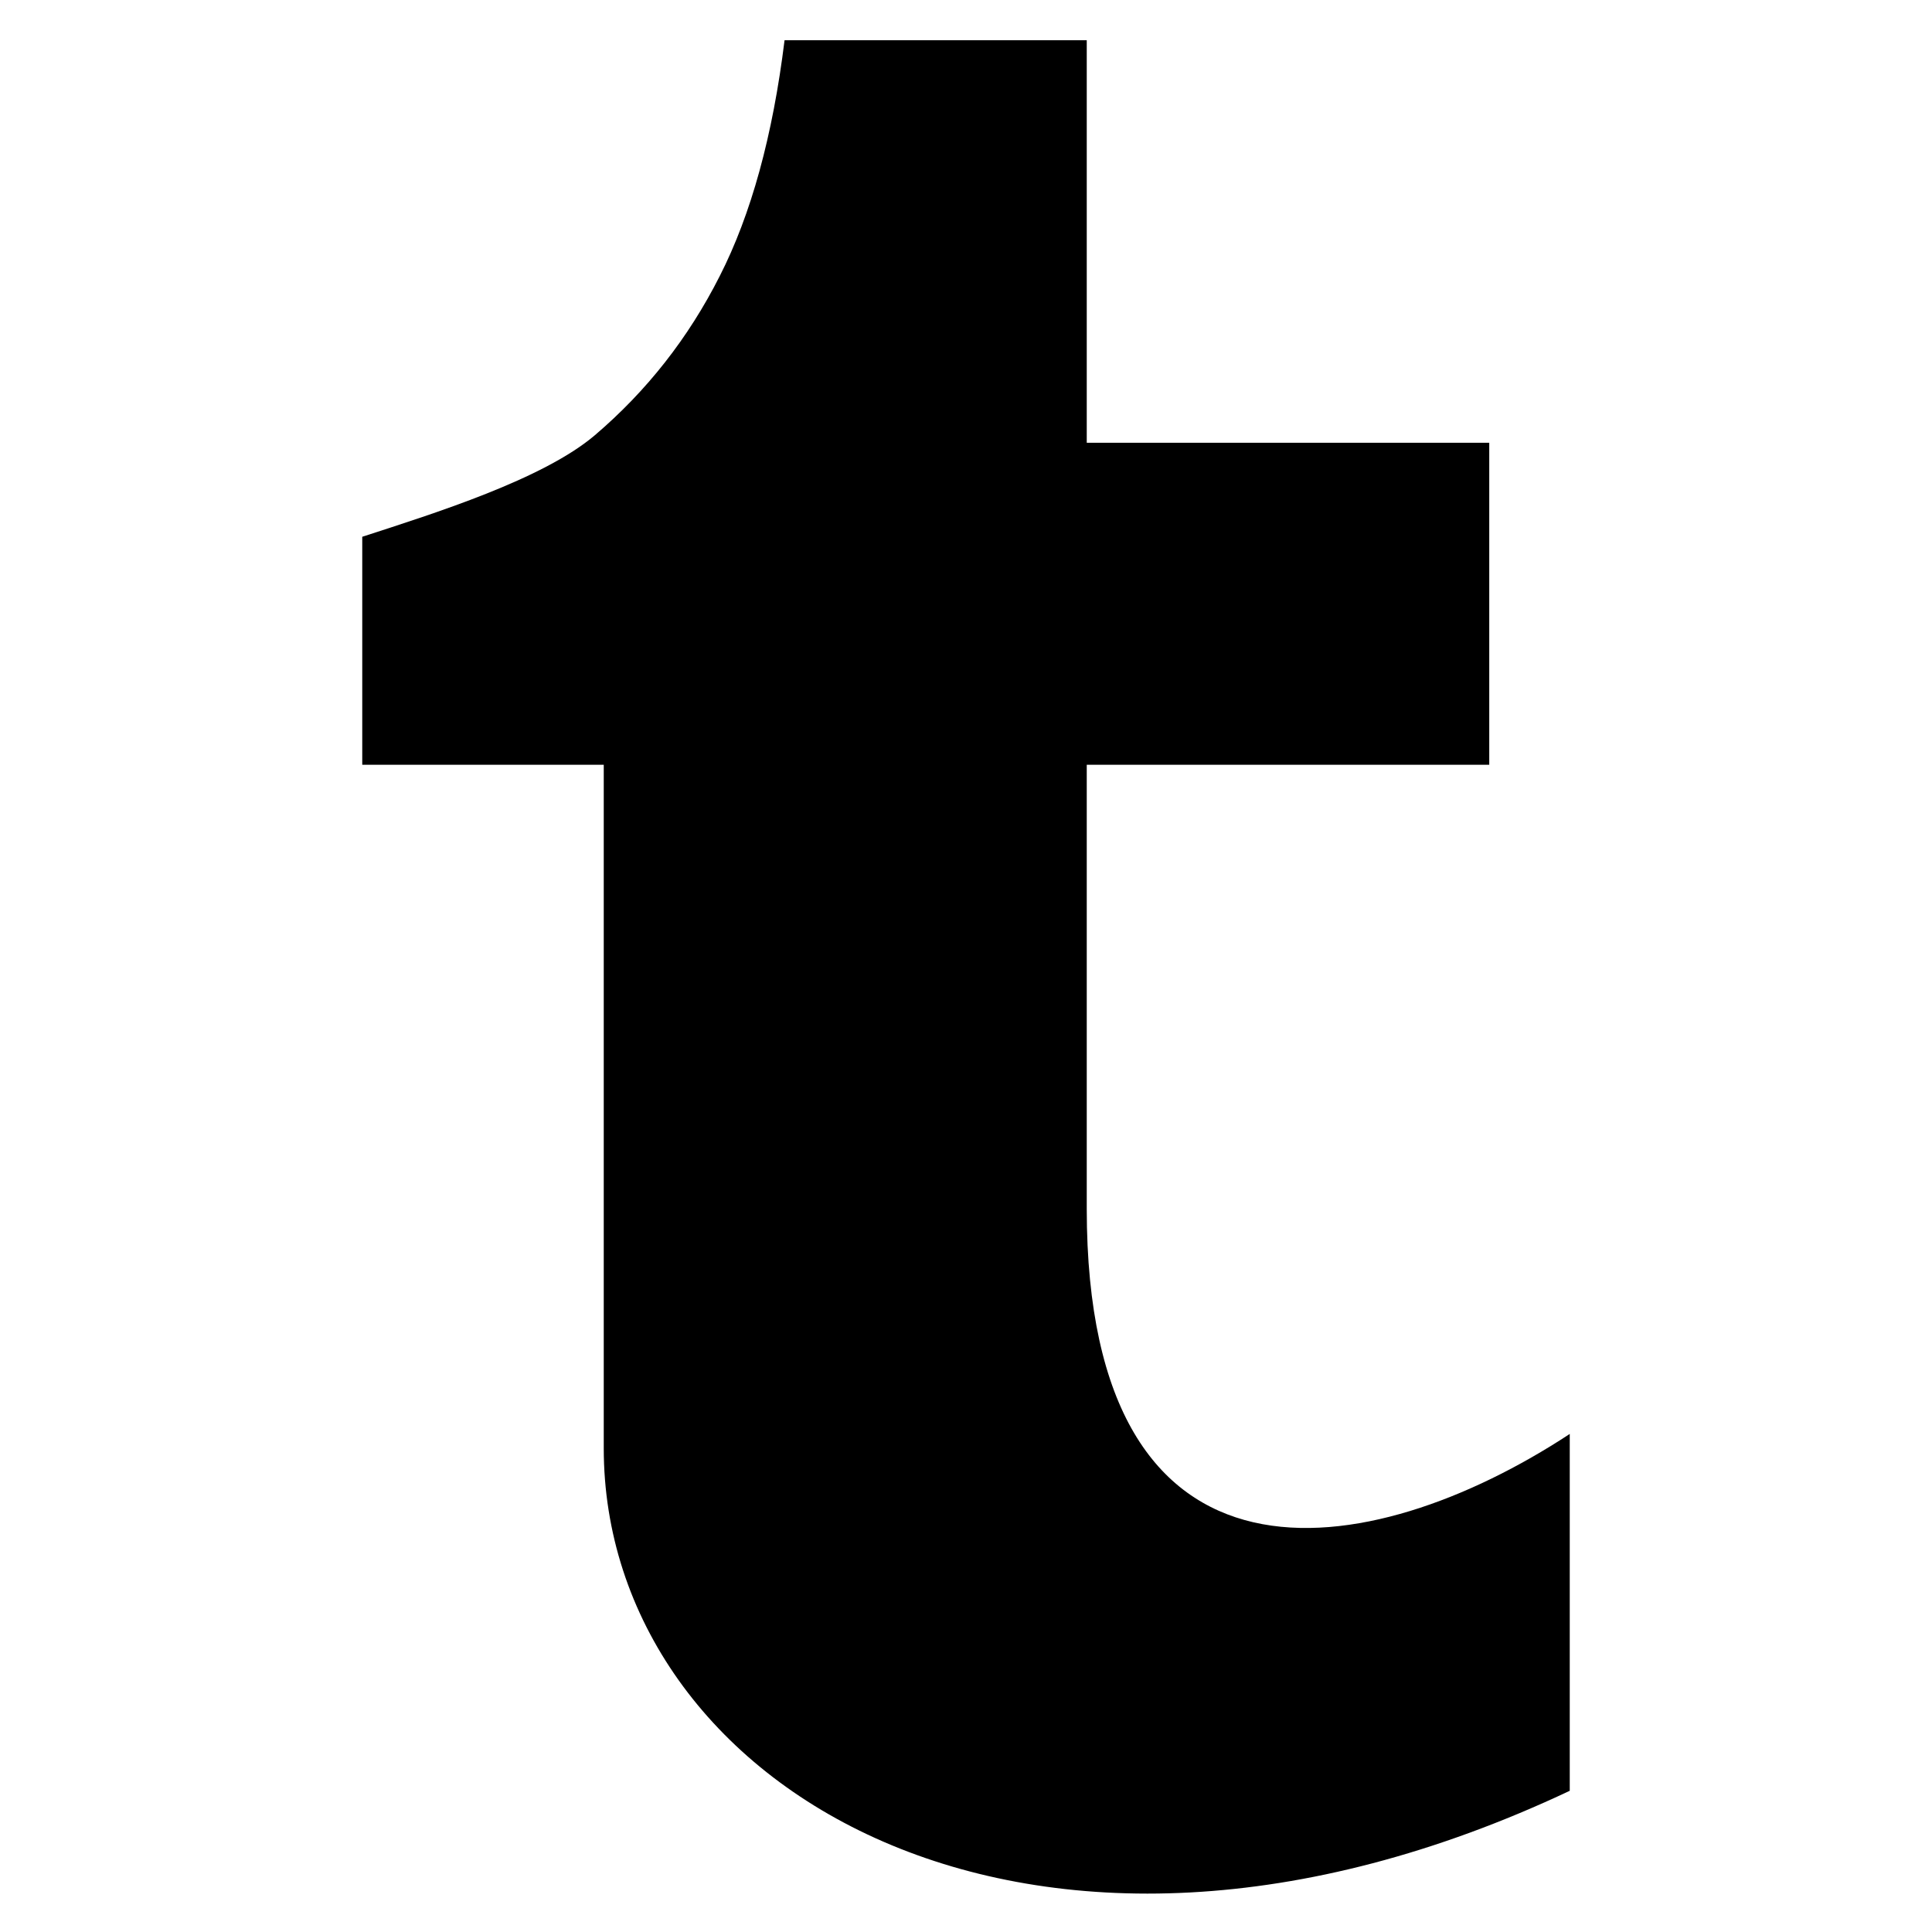
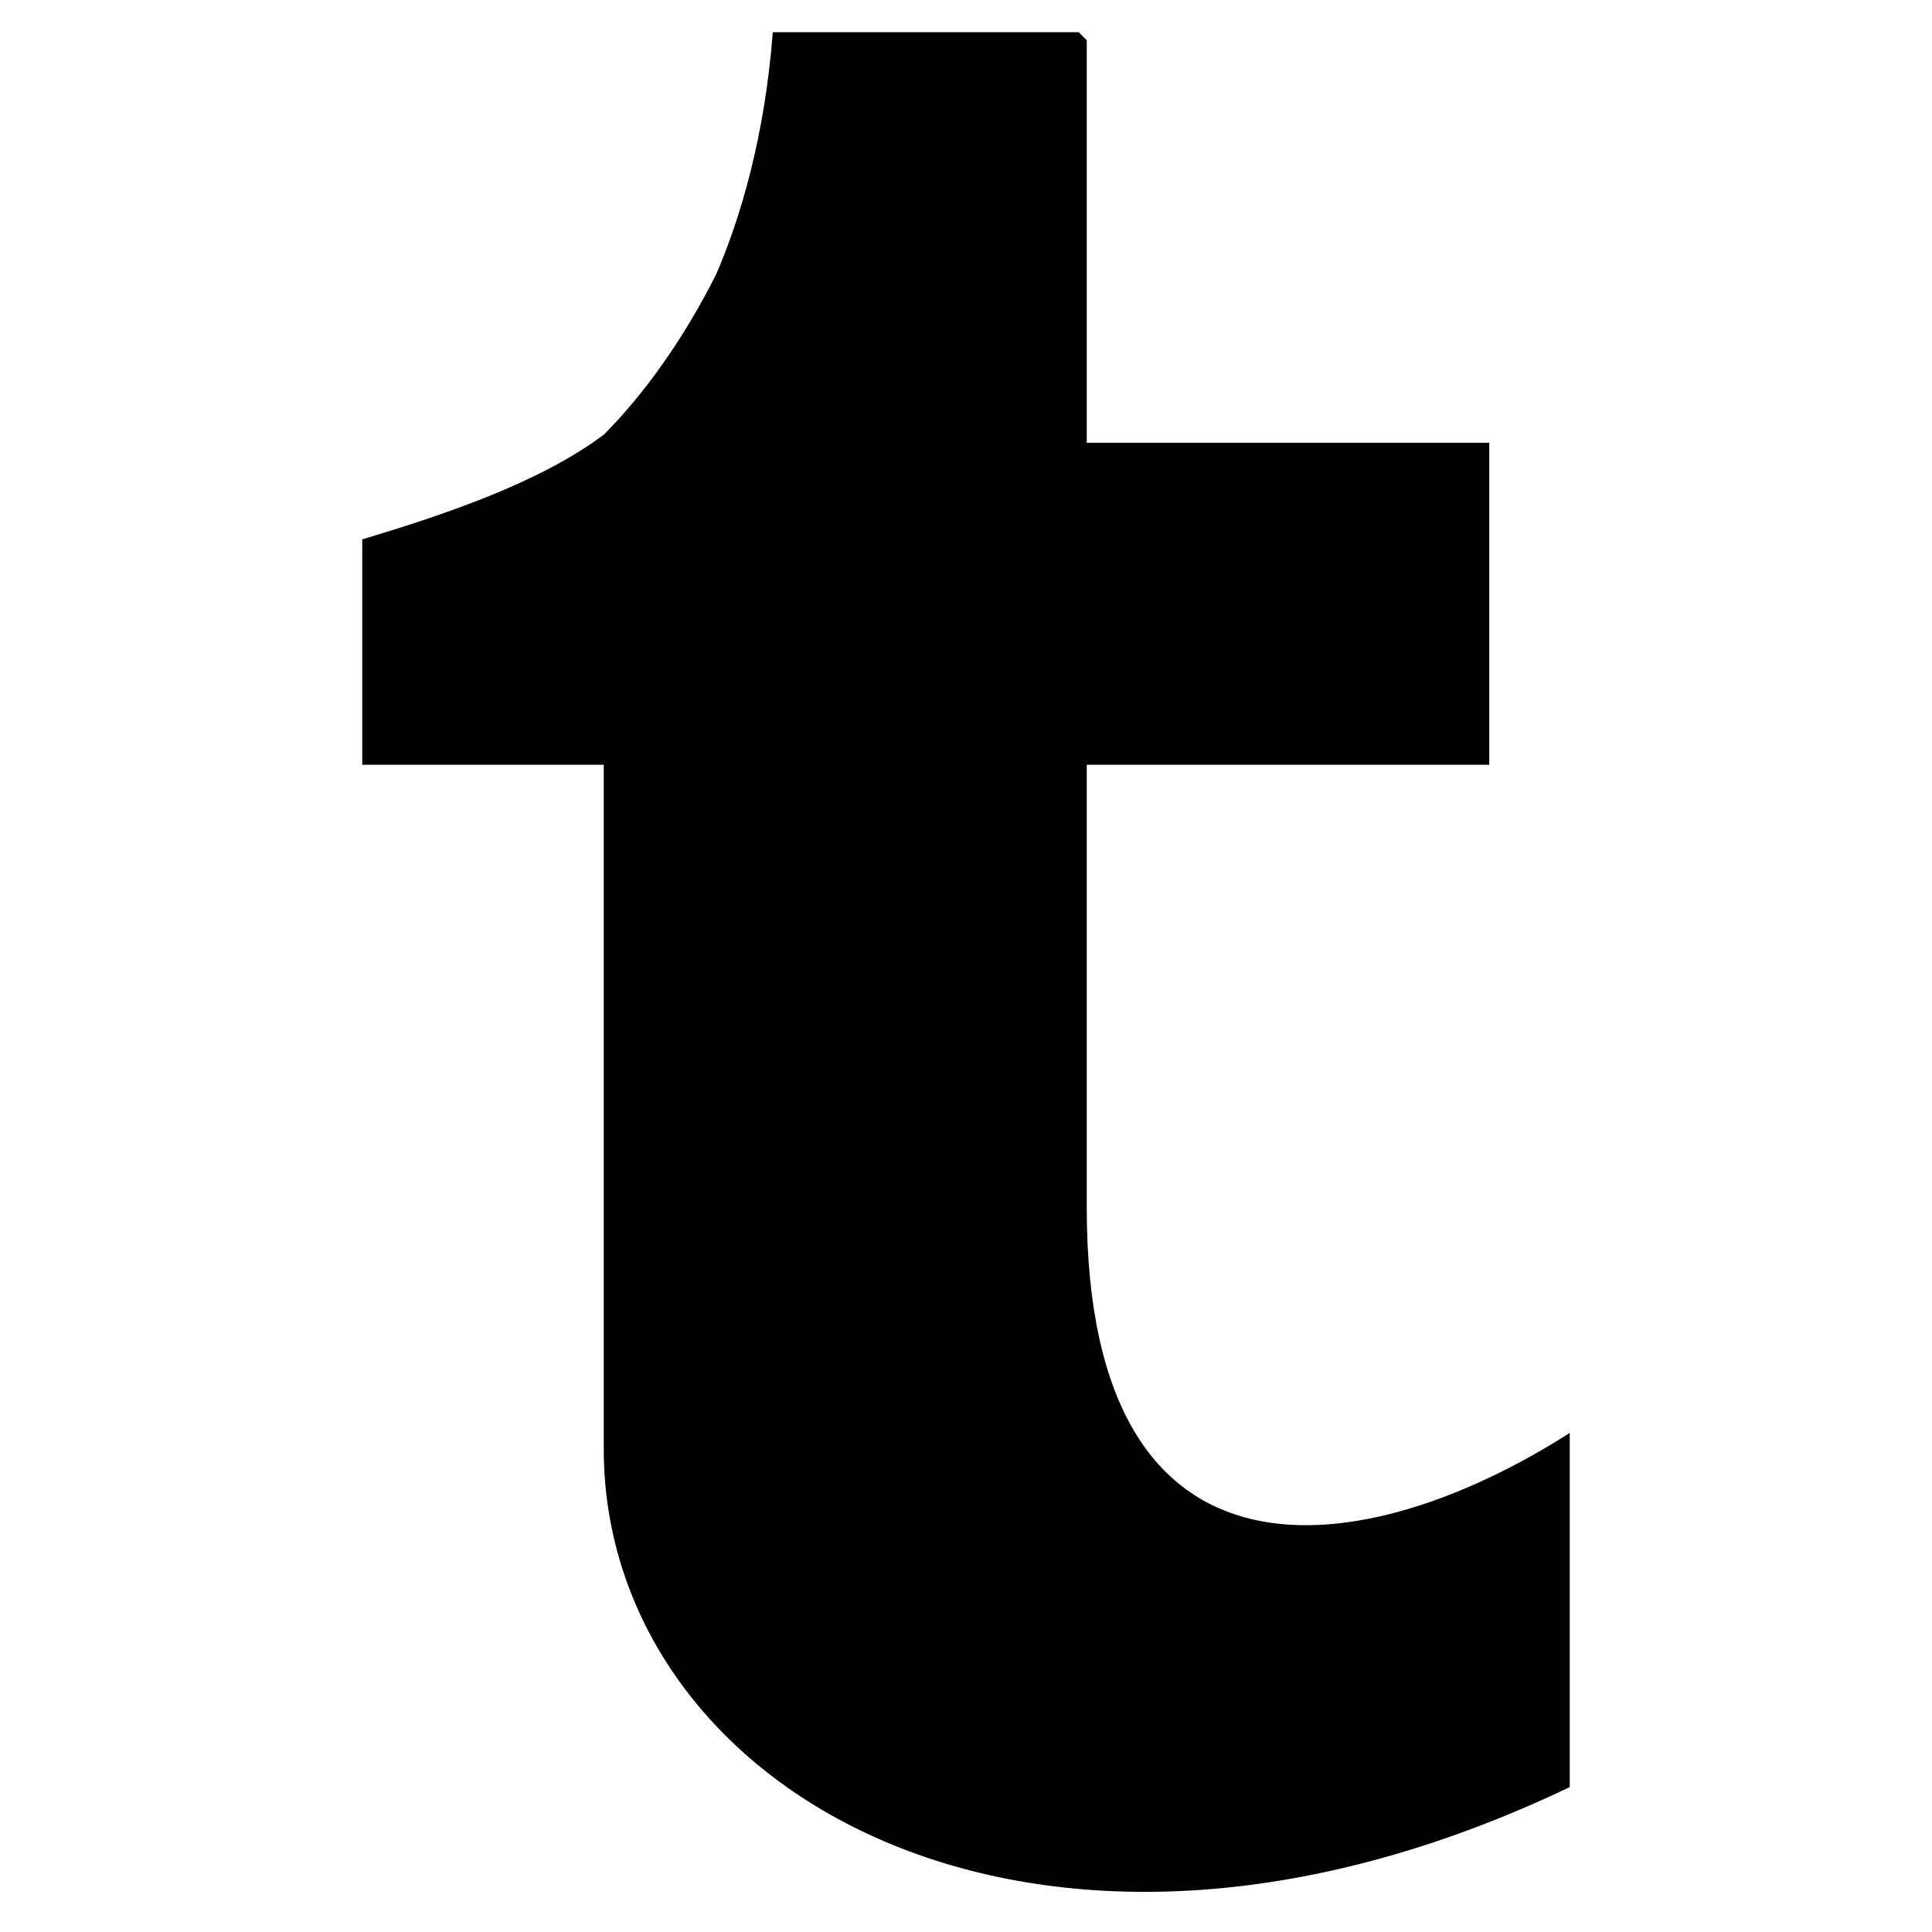
- <svg xmlns="http://www.w3.org/2000/svg" version="1.1" id="Filled_Icons" x="0px" y="0px" width="24px" height="24px" viewBox="0 0 24 24" enable-background="new 0 0 24 24" xml:space="preserve">
-   <g>
-     <path d="M13.5,0.5v5h5v4h-5v5.515c0,5.028,3.52,4.427,6,2.798v4.433c-6.728,3.172-12-0.064-12-4.255V9.5h-3V6.668   c0.903-0.293,2.245-0.714,2.889-1.261c0.646-0.551,1.162-1.208,1.551-1.976C9.331,2.664,9.6,1.686,9.746,0.5H13.5z" />
-   </g>
+ <svg xmlns="http://www.w3.org/2000/svg" viewBox="0 0 24 24">
+   <path d="M13.5.5v5h5v4h-5V15c0 5 3.5 4.4 6 2.8v4.4c-6.7 3.2-12 0-12-4.2V9.5h-3V6.7c1-.3 2.2-.7 3-1.3.5-.5 1-1.2 1.4-2 .3-.7.6-1.7.7-3h3.8z" />
</svg>
